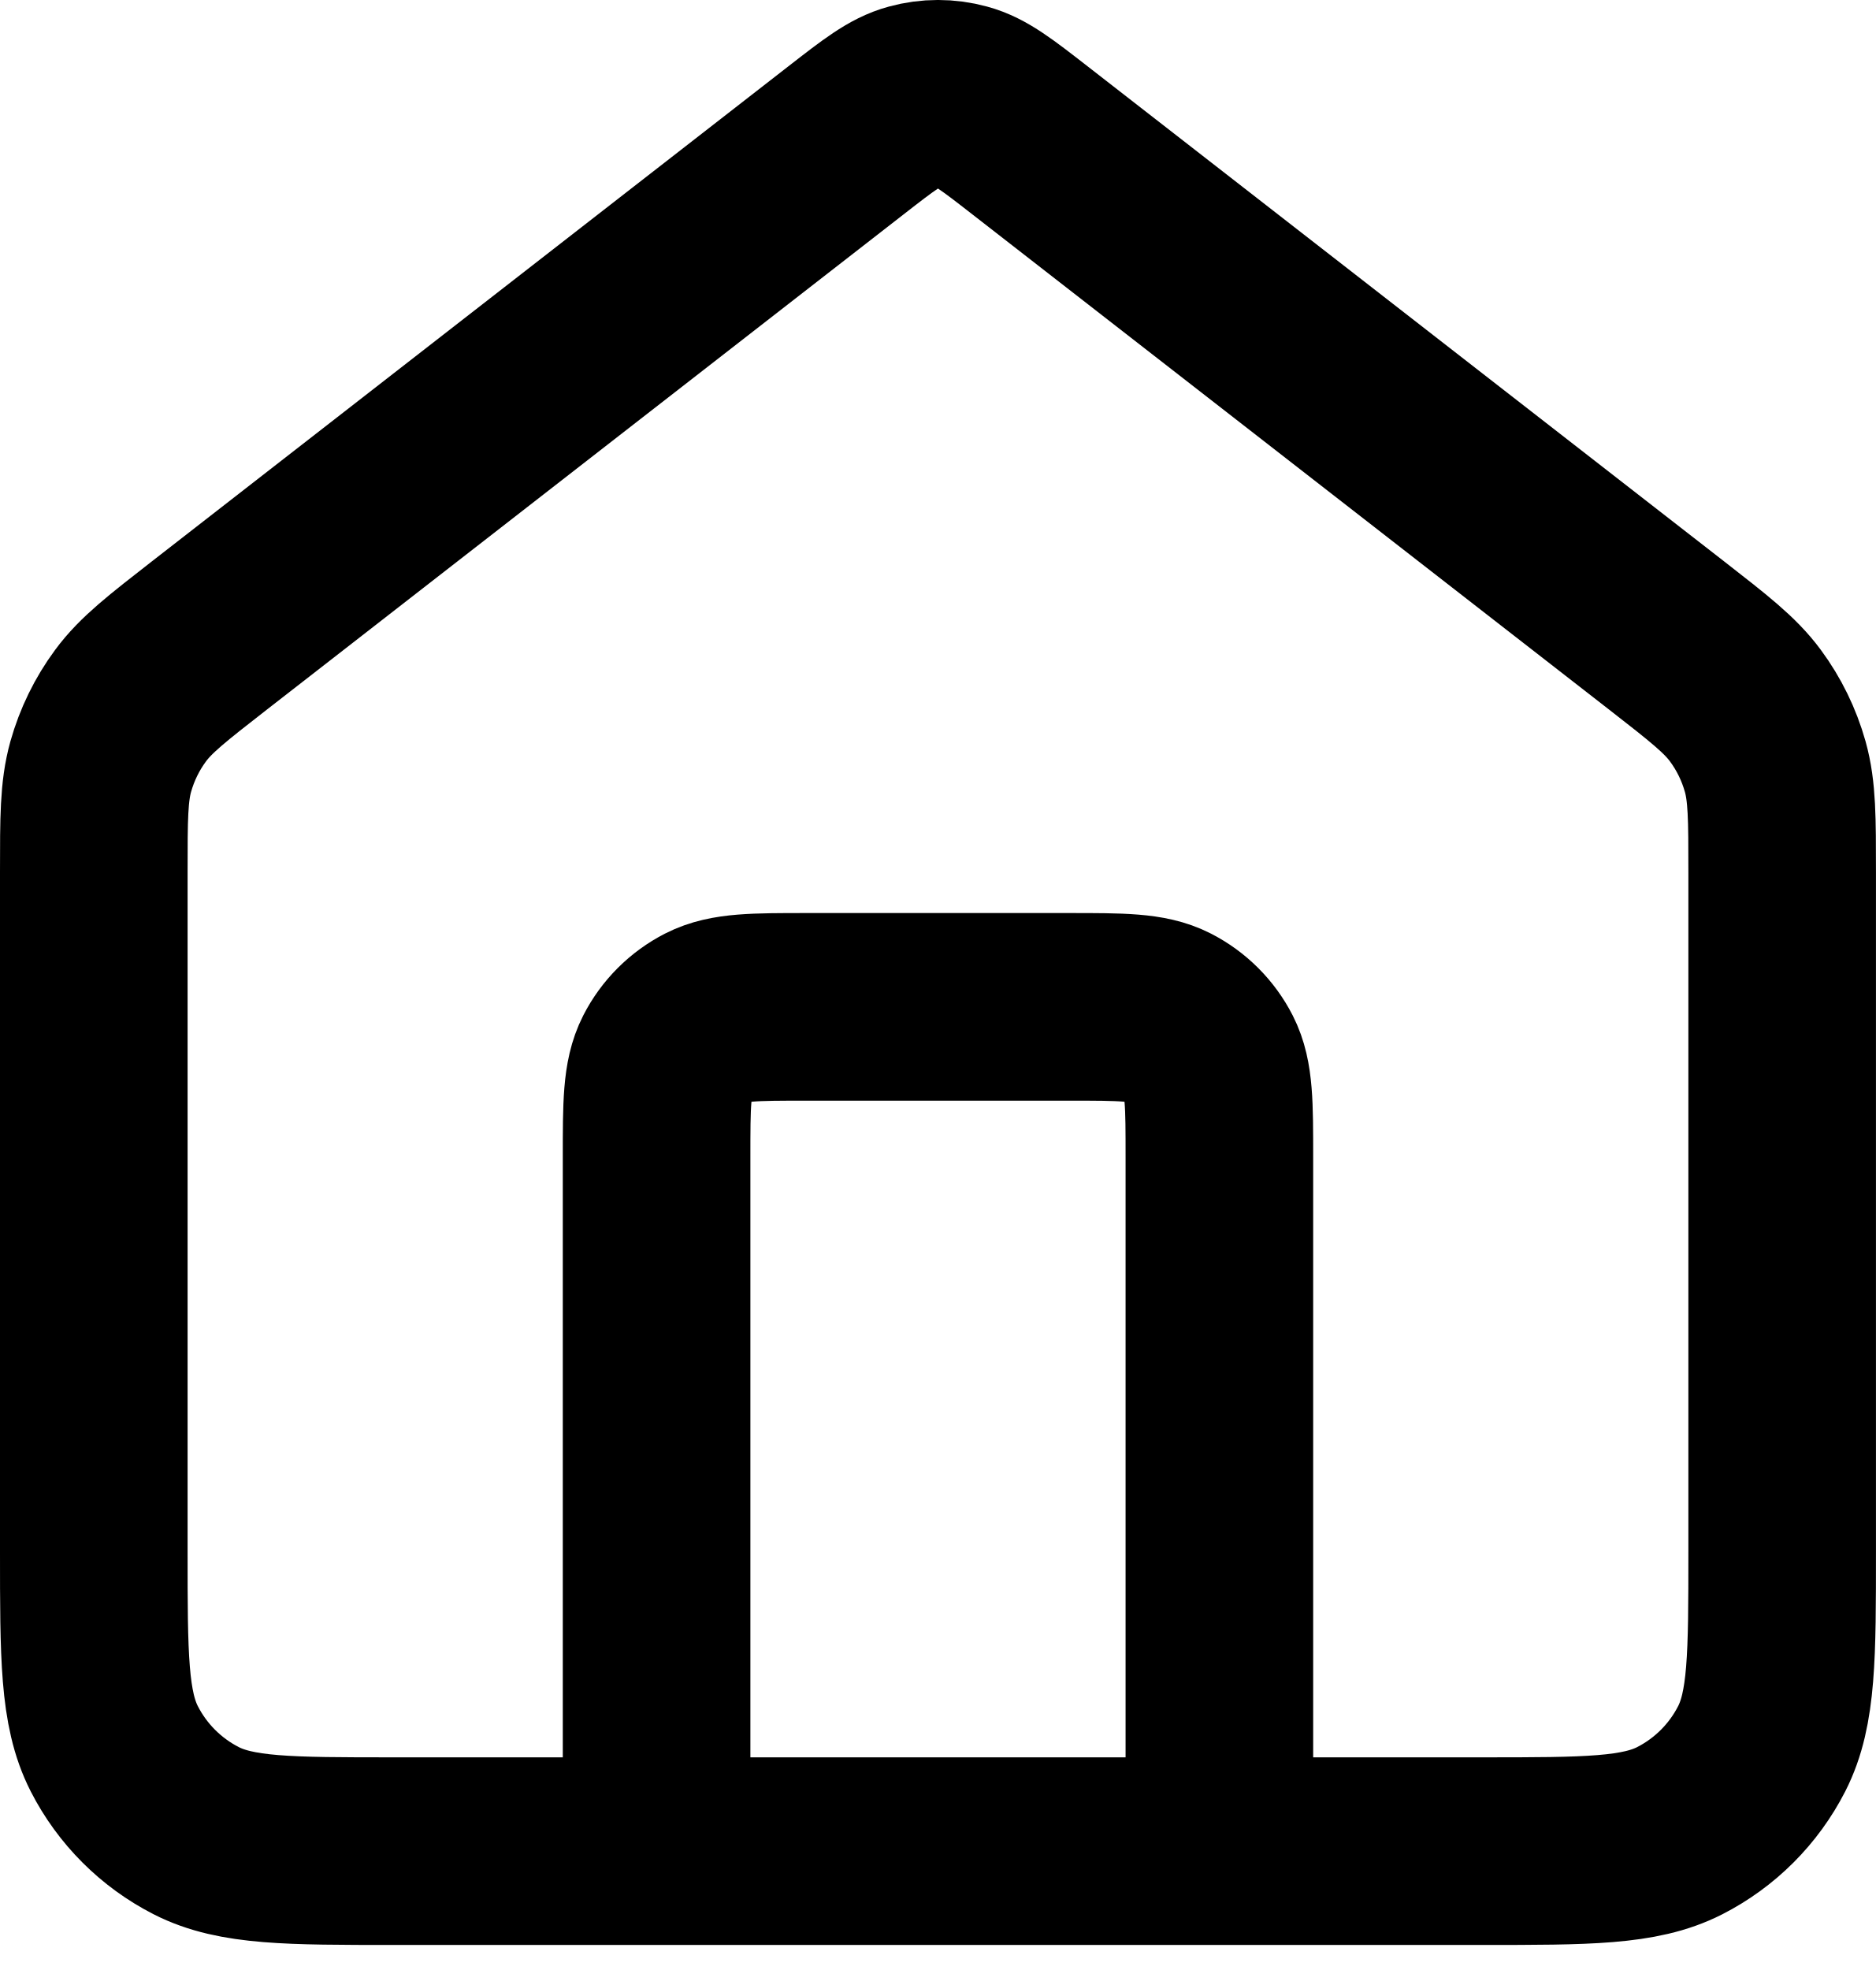
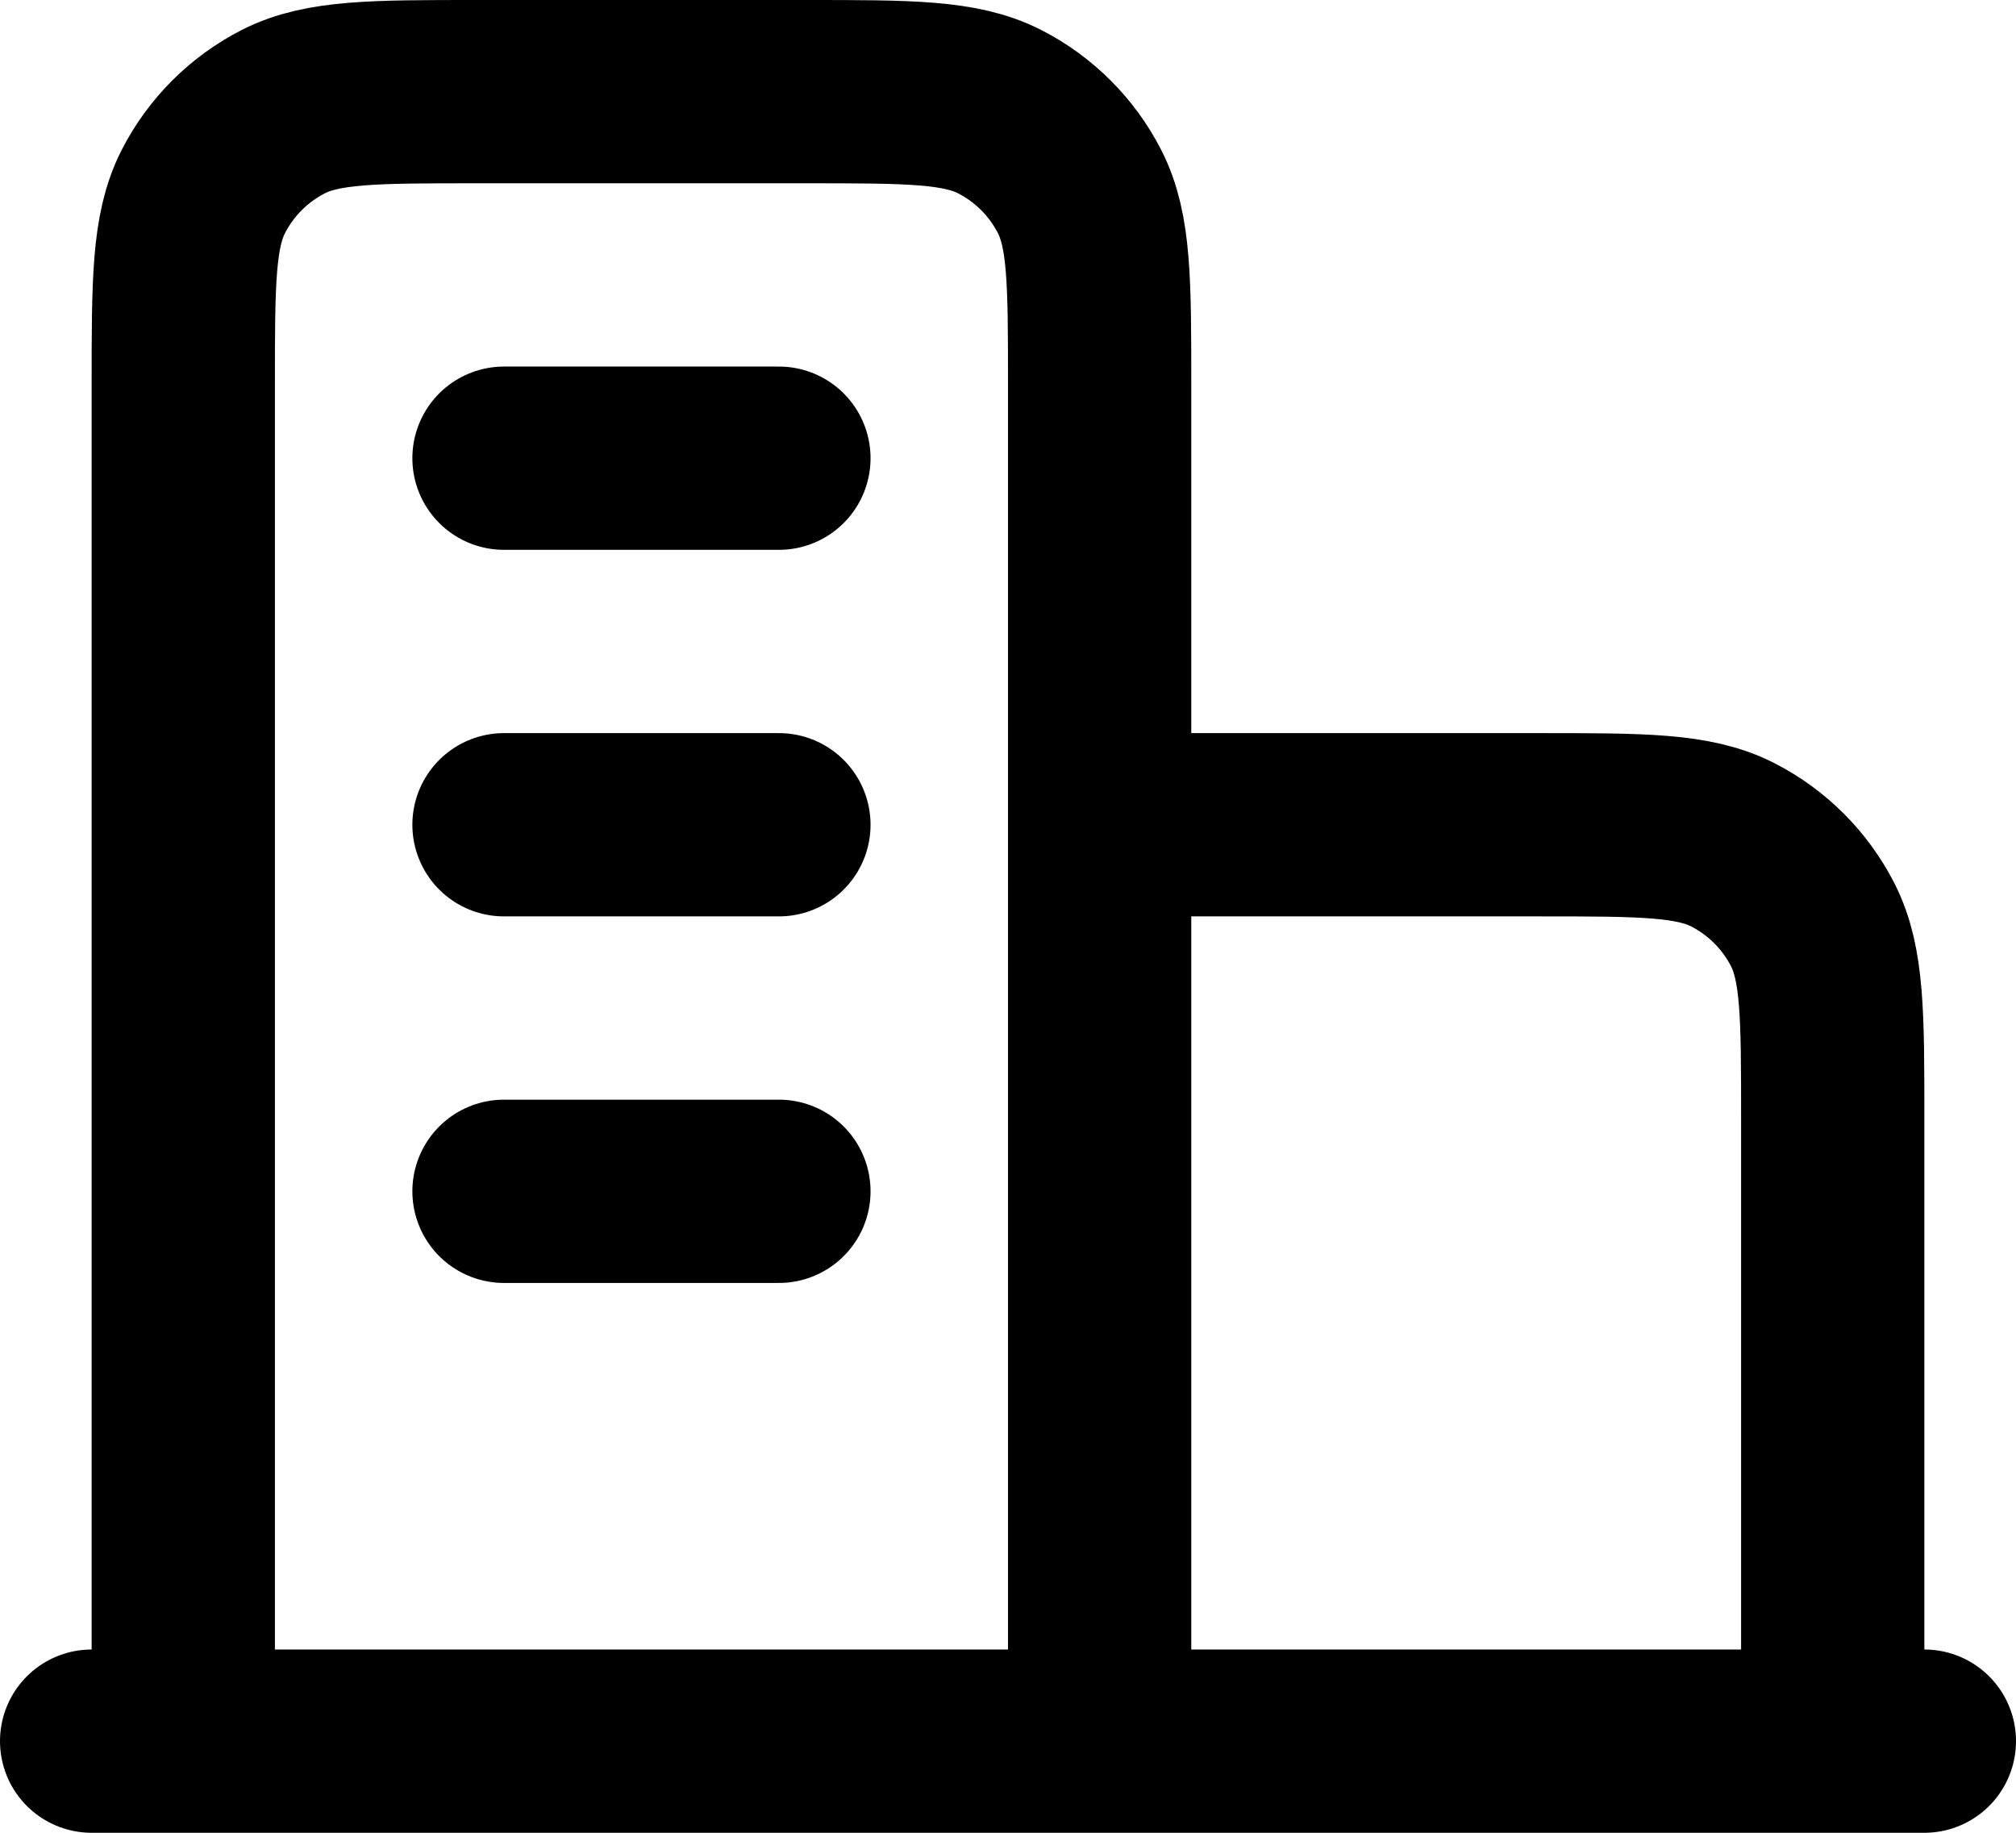
- <svg xmlns="http://www.w3.org/2000/svg" width="20" height="21" viewBox="0 0 20 21" fill="none">
-   <path d="M7 19.733V12.333C7 11.773 7 11.493 7.109 11.279C7.205 11.091 7.358 10.938 7.546 10.842C7.76 10.733 8.04 10.733 8.6 10.733H11.4C11.96 10.733 12.24 10.733 12.454 10.842C12.642 10.938 12.795 11.091 12.891 11.279C13 11.493 13 11.773 13 12.333V19.733M9.018 1.497L2.235 6.772C1.782 7.125 1.555 7.301 1.392 7.522C1.247 7.718 1.14 7.938 1.074 8.172C1 8.437 1 8.724 1 9.298V16.533C1 17.653 1 18.213 1.218 18.641C1.41 19.017 1.716 19.323 2.092 19.515C2.52 19.733 3.08 19.733 4.2 19.733H15.8C16.92 19.733 17.48 19.733 17.908 19.515C18.284 19.323 18.59 19.017 18.782 18.641C19 18.213 19 17.653 19 16.533V9.298C19 8.724 19 8.437 18.926 8.172C18.86 7.938 18.753 7.718 18.608 7.522C18.445 7.301 18.218 7.125 17.765 6.772L10.982 1.497C10.631 1.224 10.455 1.087 10.261 1.035C10.09 0.988 9.91 0.988 9.739 1.035C9.545 1.087 9.369 1.224 9.018 1.497Z" stroke="black" stroke-width="2" stroke-linecap="round" stroke-linejoin="round" />
+ <svg xmlns="http://www.w3.org/2000/svg" width="22" height="20" viewBox="0 0 22 20" fill="none">
+   <path d="M12 9H16.8C17.92 9 18.48 9 18.908 9.218C19.284 9.41 19.59 9.716 19.782 10.092C20 10.52 20 11.08 20 12.2V19M12 19V4.2C12 3.08 12 2.52 11.782 2.092C11.59 1.716 11.284 1.41 10.908 1.218C10.48 1 9.92 1 8.8 1H5.2C4.08 1 3.52 1 3.092 1.218C2.716 1.41 2.41 1.716 2.218 2.092C2 2.52 2 3.08 2 4.2V19M21 19H1M5.5 5H8.5M5.5 9H8.5M5.5 13H8.5" stroke="black" stroke-width="2" stroke-linecap="round" stroke-linejoin="round" />
</svg>
